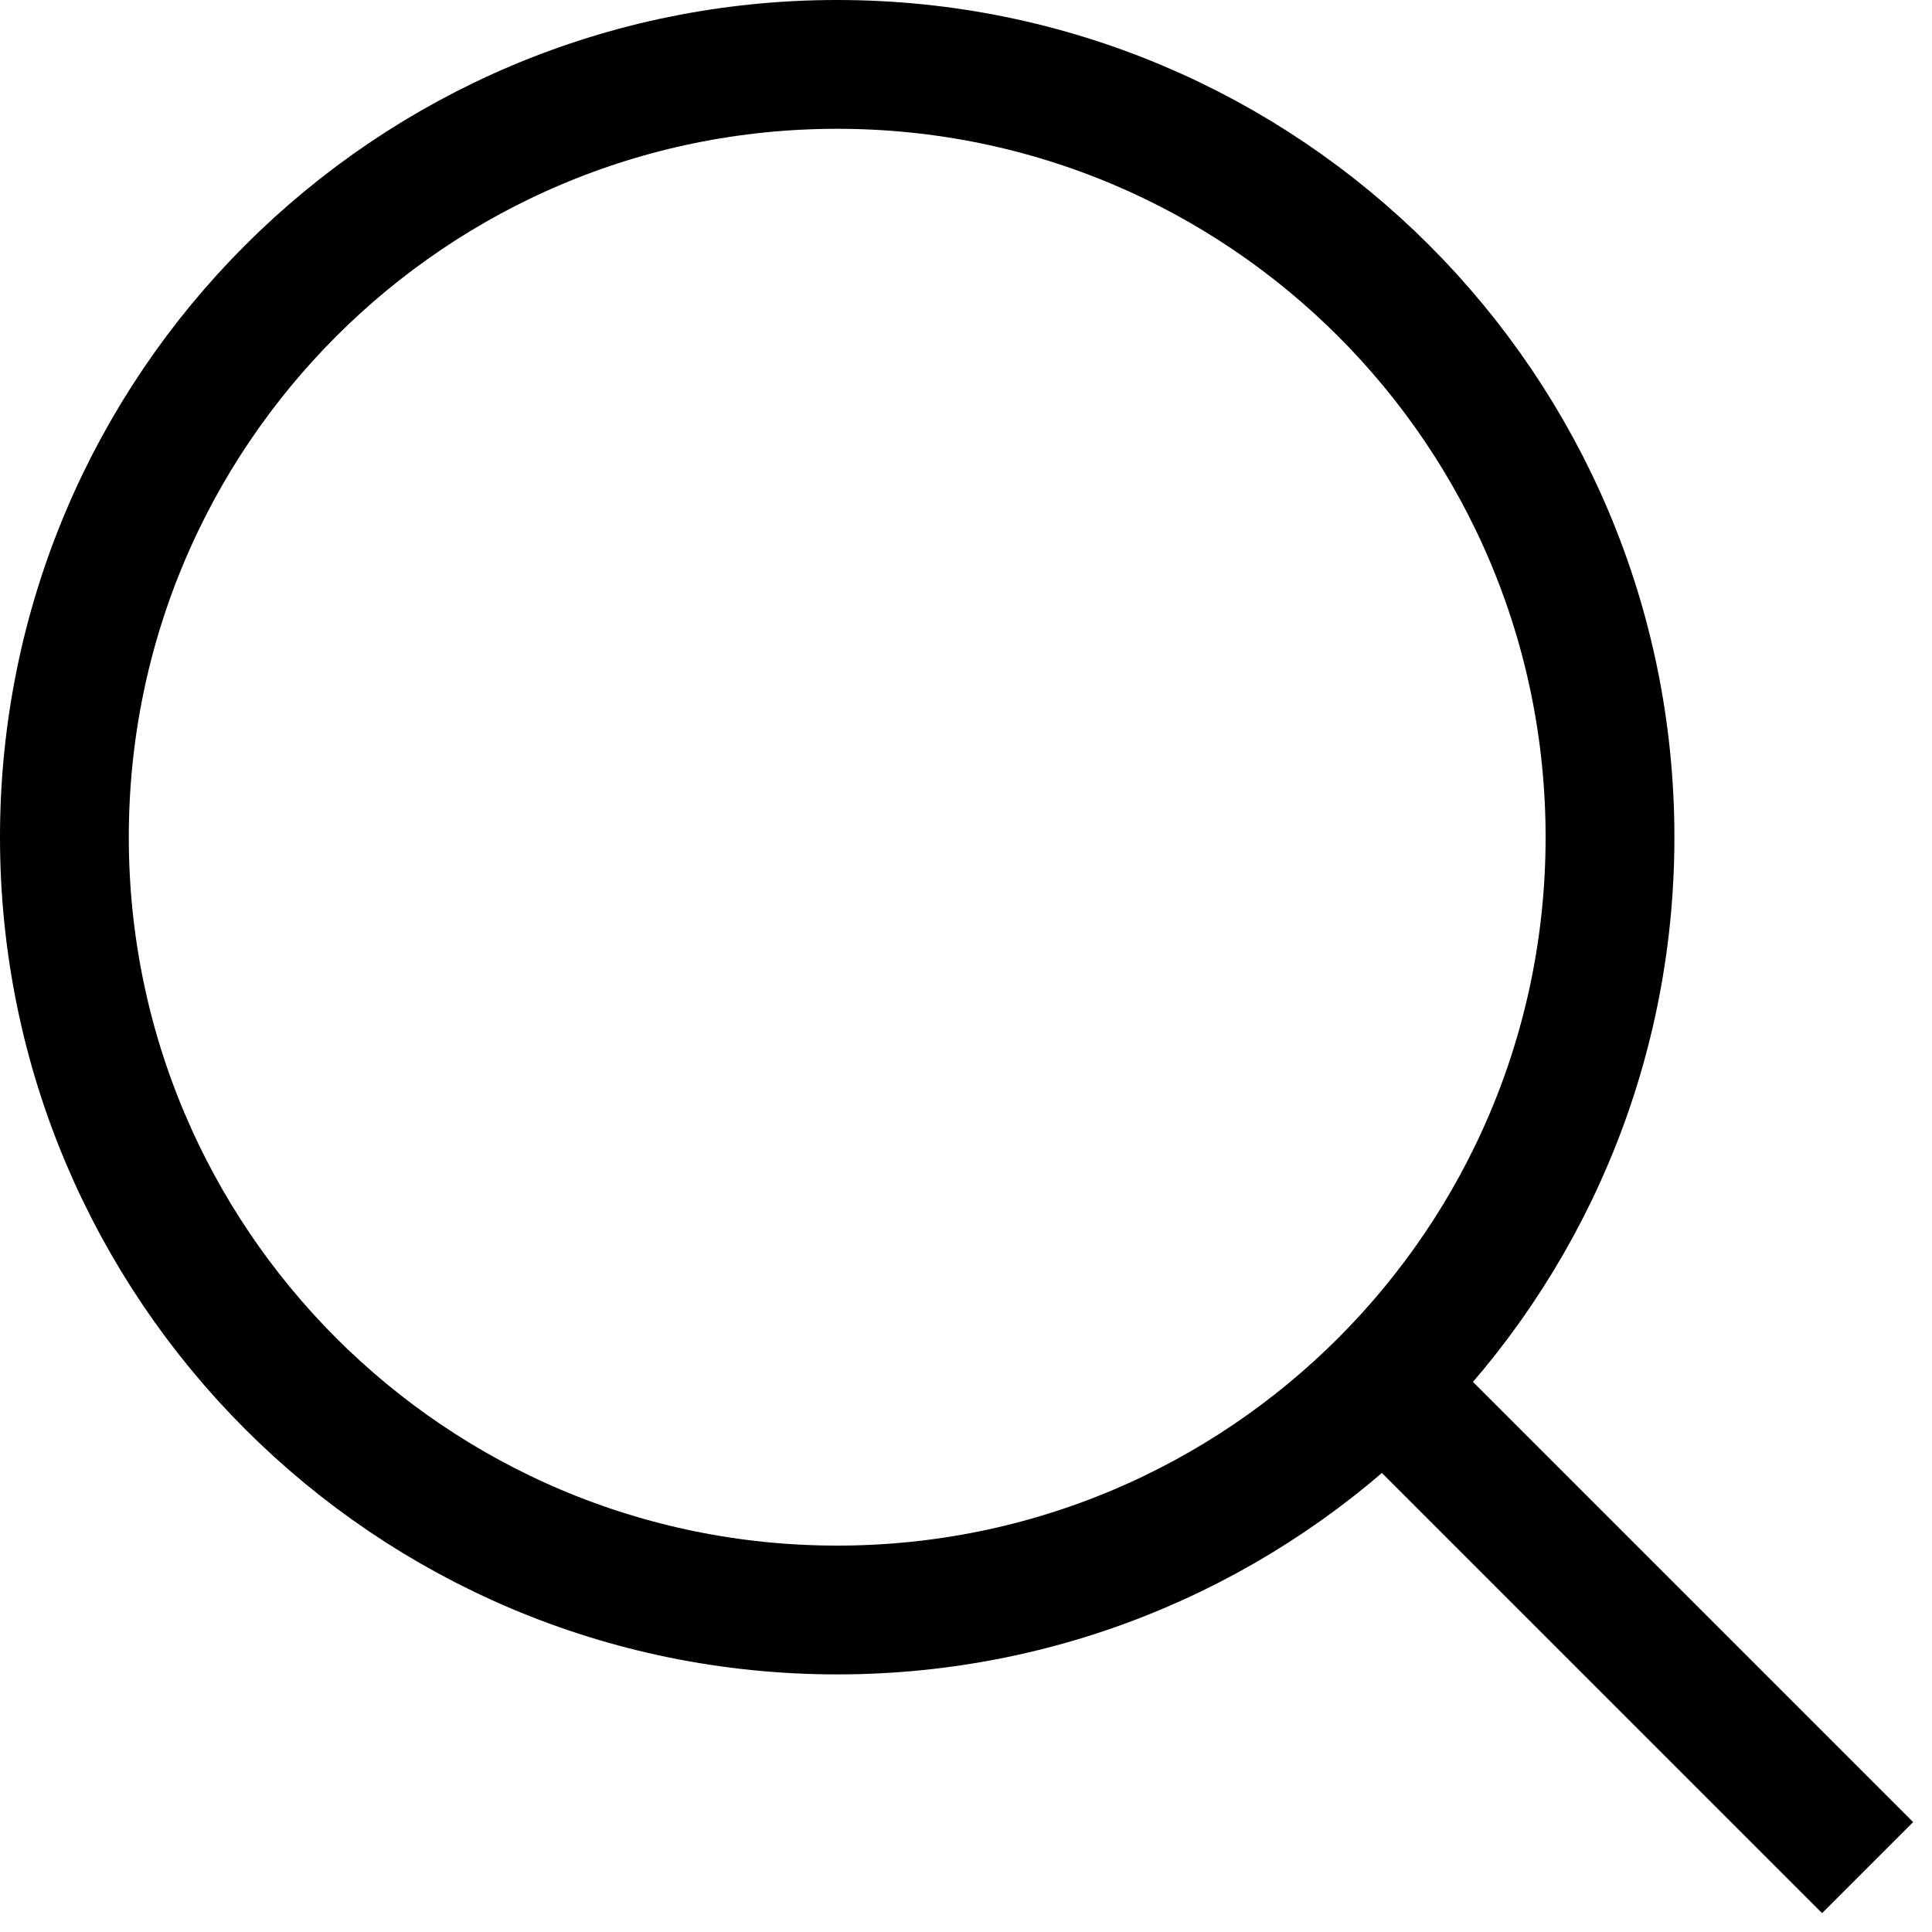
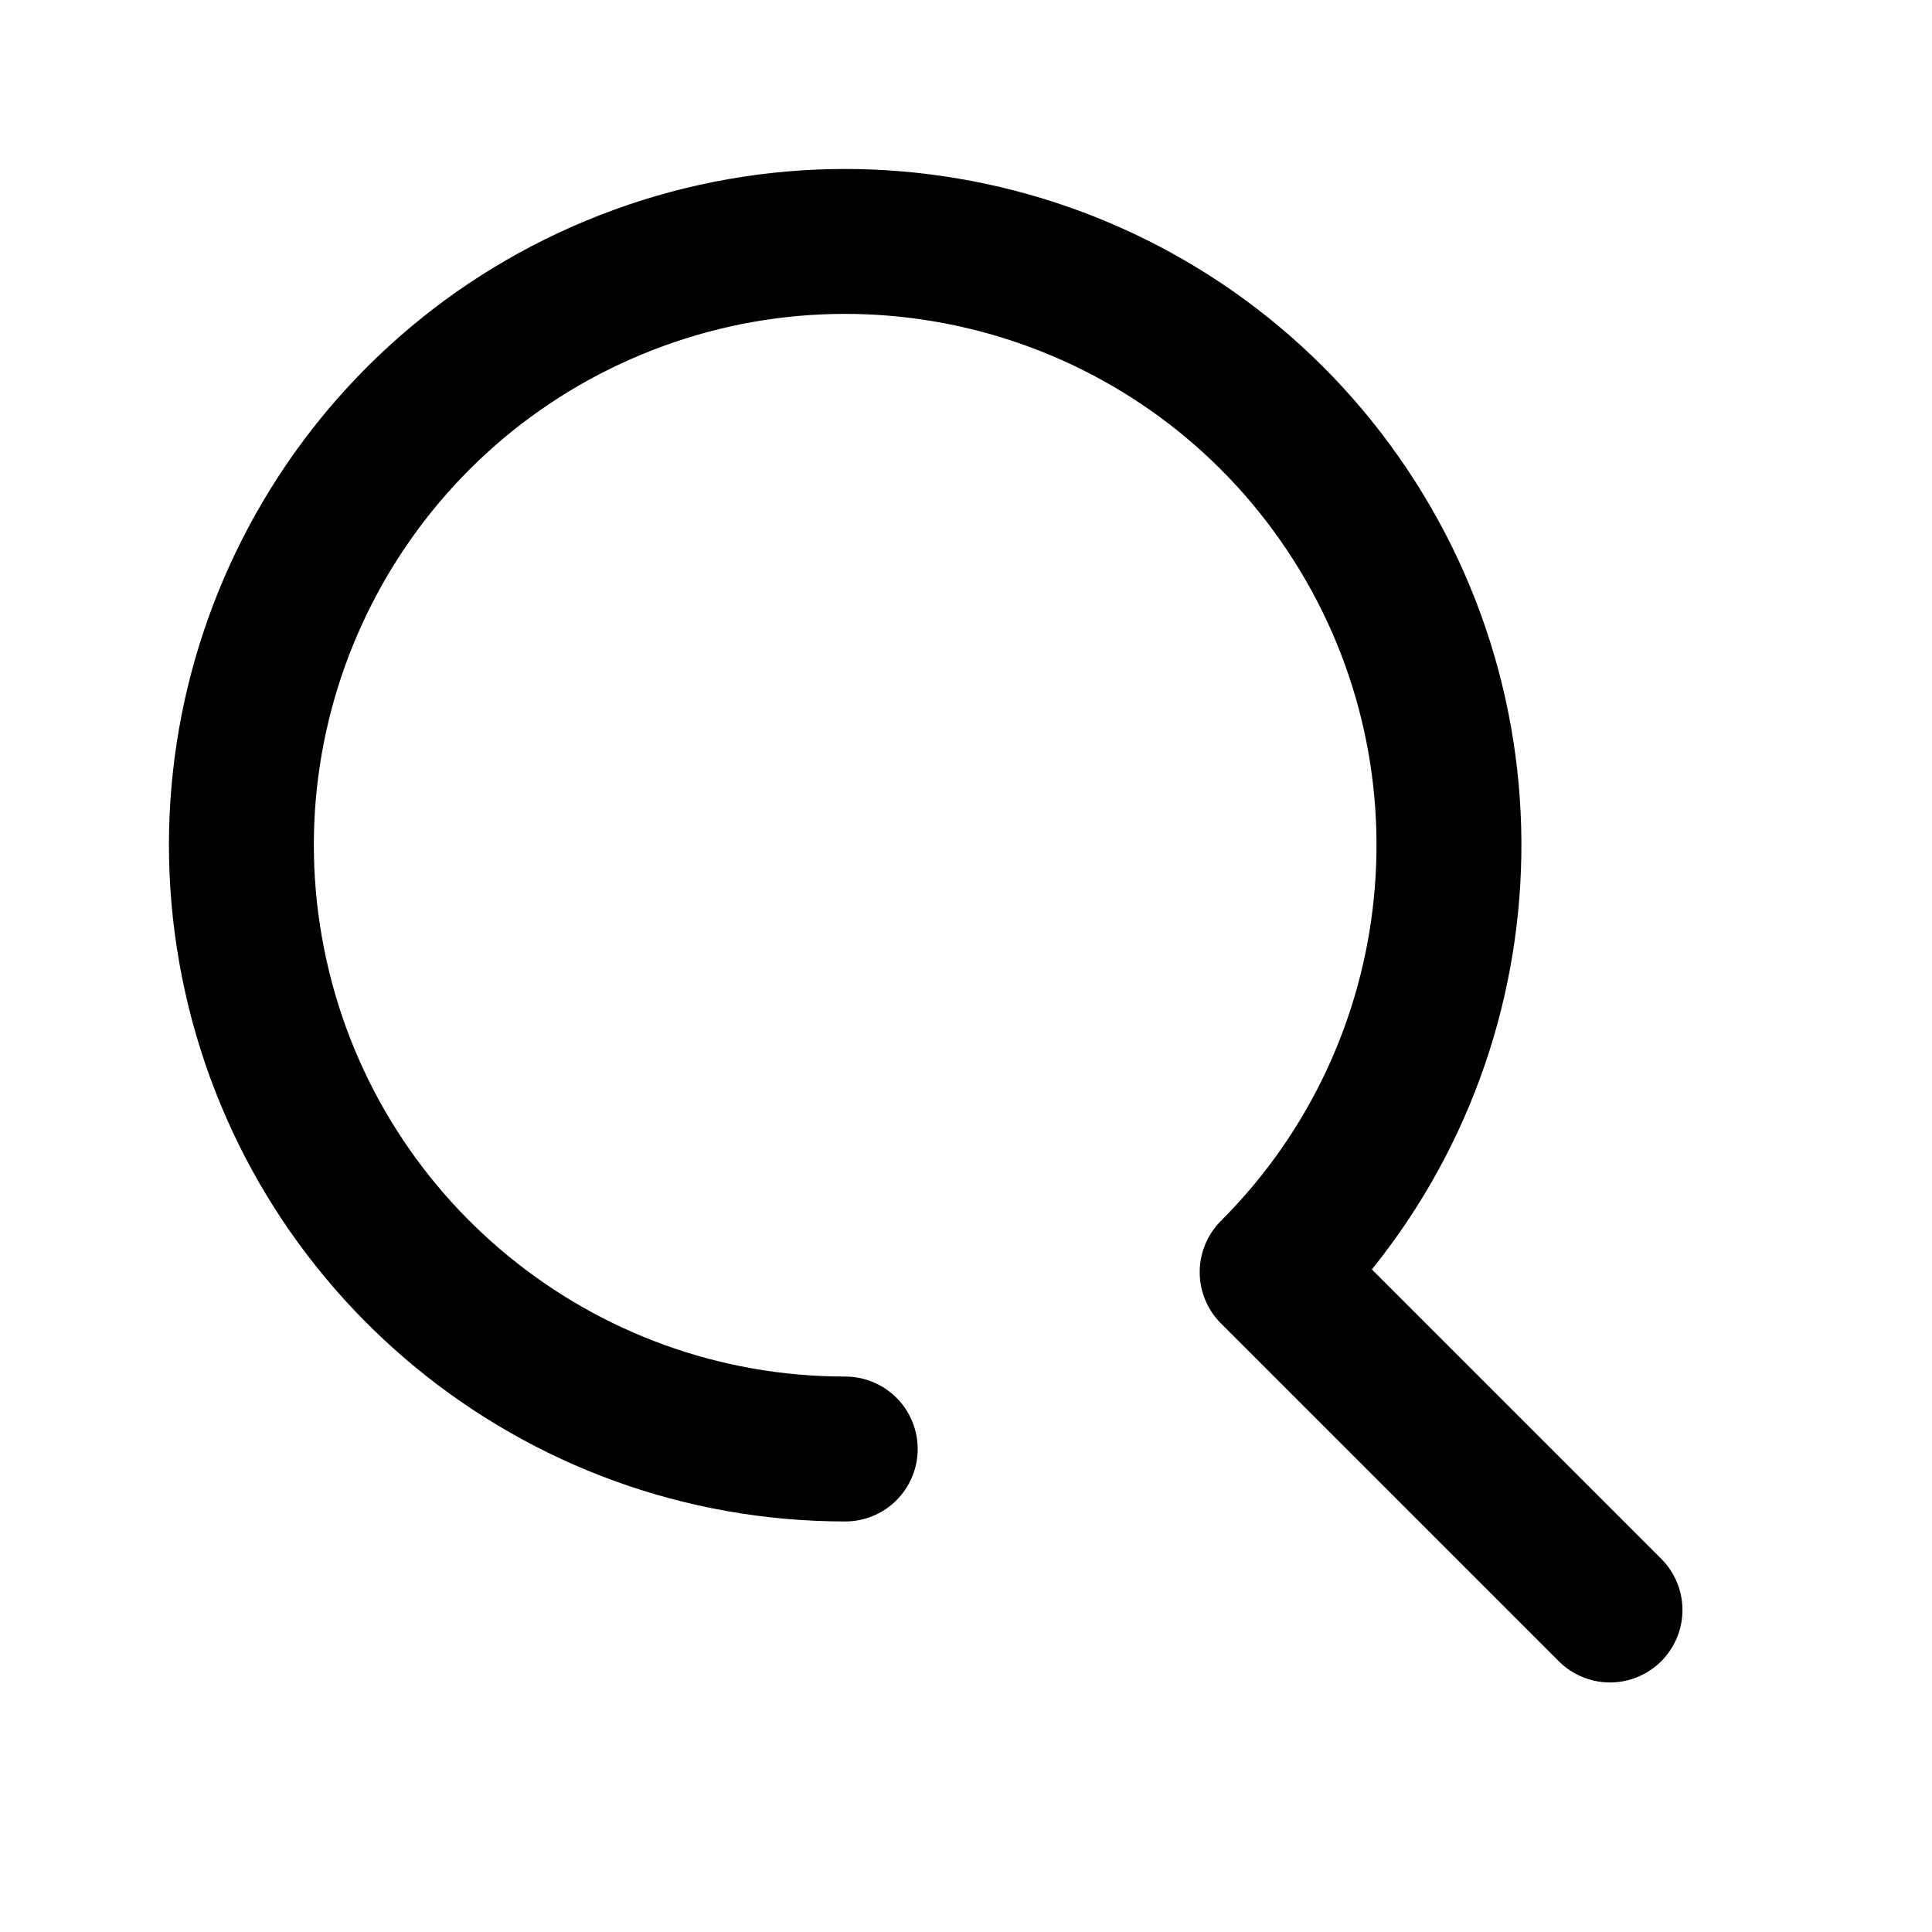
- <svg xmlns="http://www.w3.org/2000/svg" width="800px" height="800px" viewBox="0 0 15 15" fill="none">
-   <path d="M14.5 14.5L10.5 10.5M6.5 12.5C3.186 12.5 0.5 9.814 0.5 6.5C0.5 3.186 3.186 0.5 6.5 0.5C9.814 0.5 12.5 3.186 12.5 6.5C12.5 9.814 9.814 12.5 6.5 12.5Z" stroke="#000000" />
+ <svg xmlns="http://www.w3.org/2000/svg" viewBox="0 0 24 24" fill="none">
+   <path d="M10.5 18a7.5 7.5 0 1 1 5.303-2.197L20 20" stroke="currentColor" stroke-width="1.8" stroke-linecap="round" stroke-linejoin="round" />
</svg>
